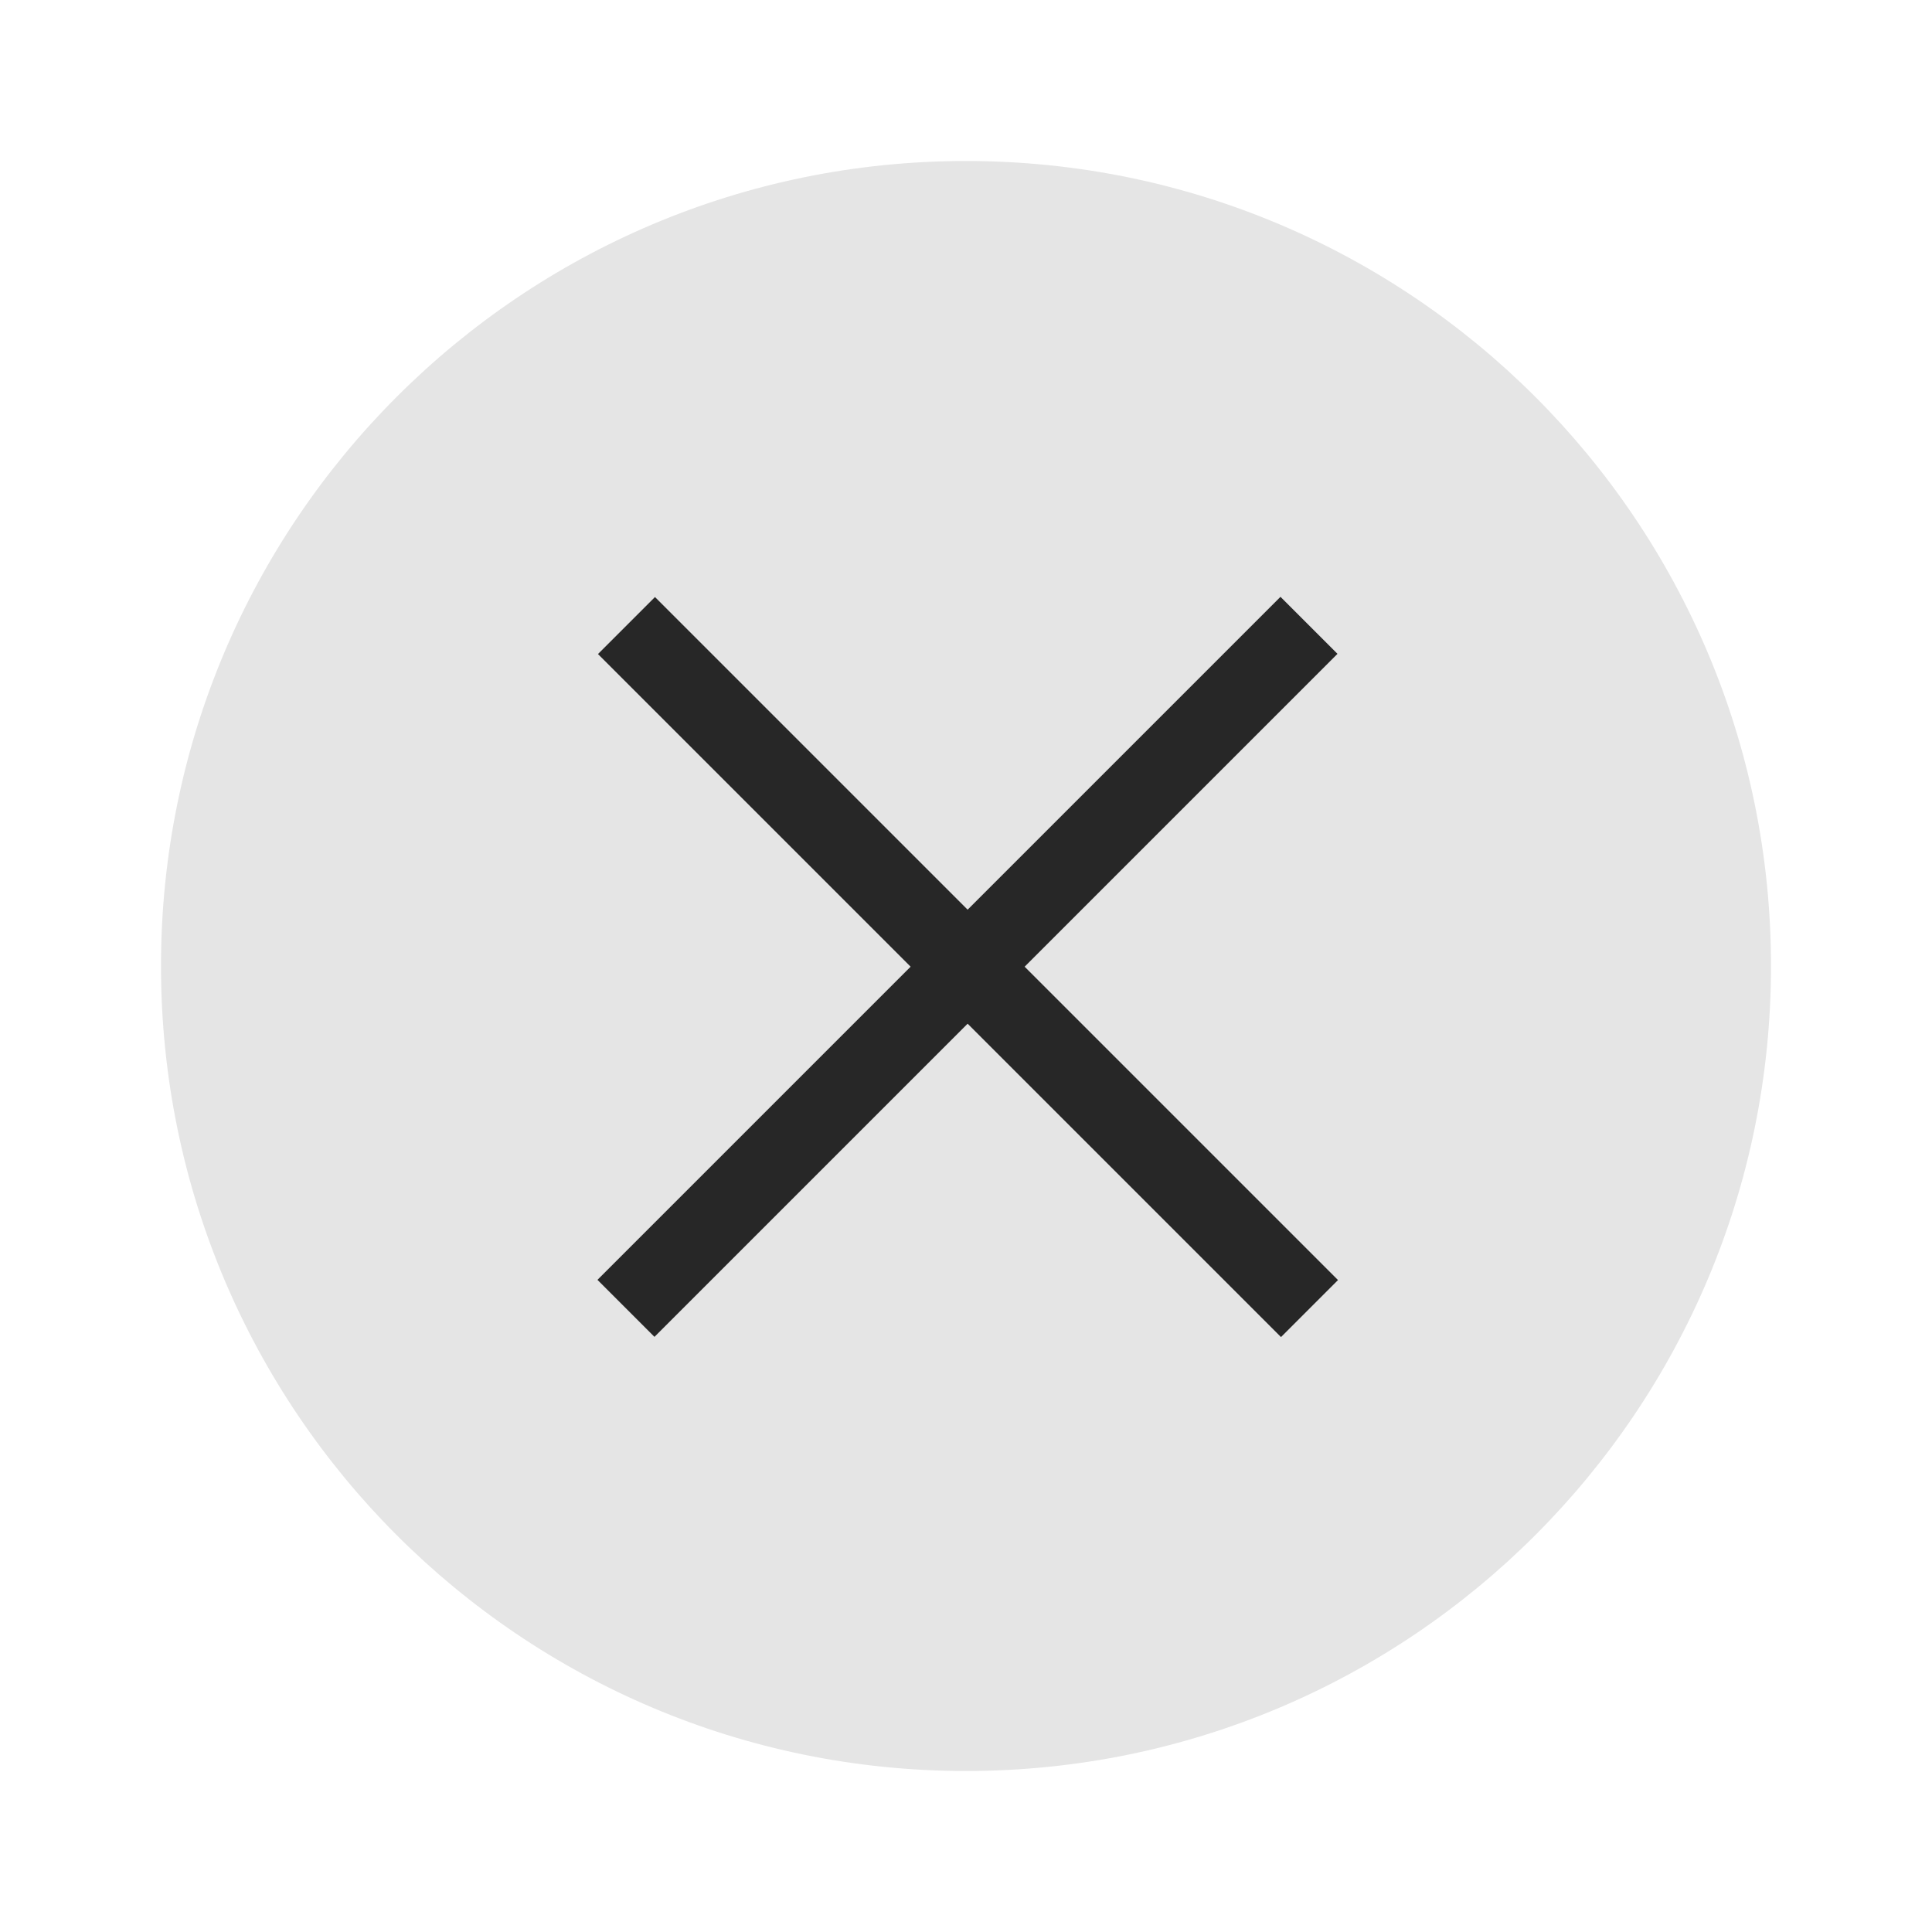
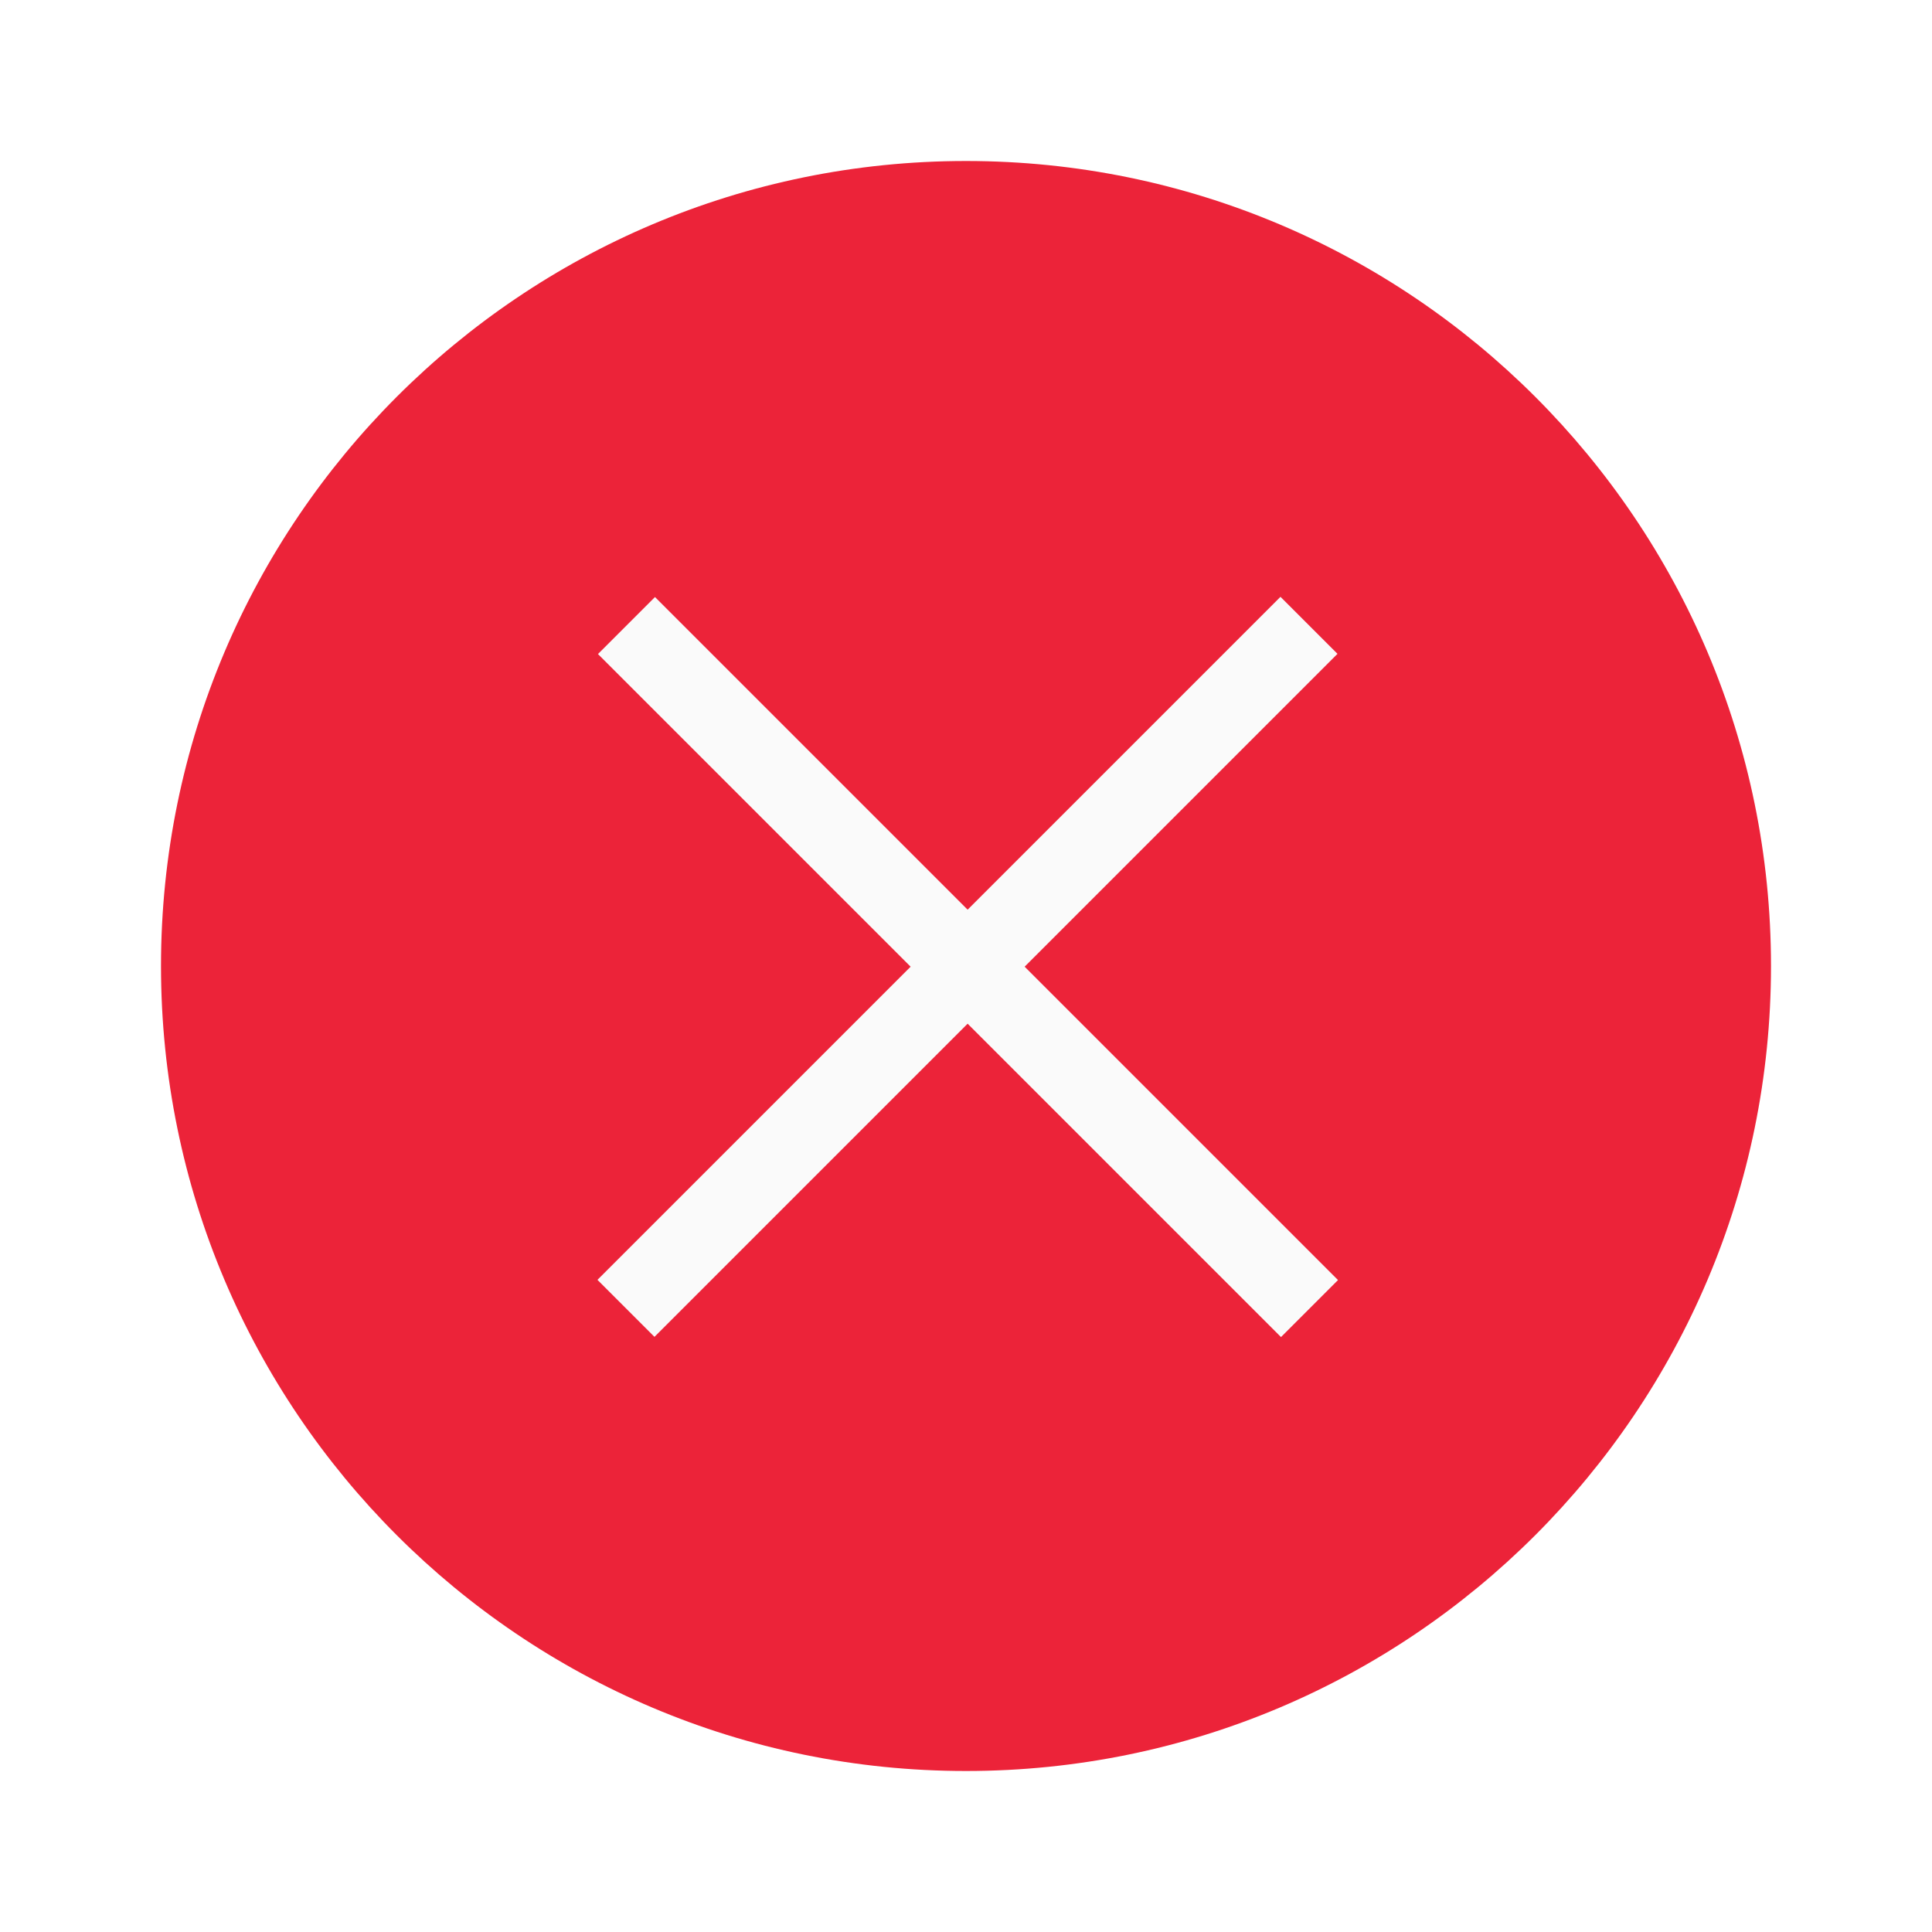
<svg xmlns="http://www.w3.org/2000/svg" version="1.1" viewBox="0 0 24 24">
-   <circle cx="12" cy="12" r="10" fill="#e5e5e5" stroke-width="2.499" />
-   <g transform="matrix(3.7793 0 0 3.7793 .00075579 .00075579)" fill="#272727" stroke-width=".29">
+   <circle cx="12" cy="12" r="10" fill="#ec2339" stroke-width="2.499" />
+   <g transform="matrix(3.7793 0 0 3.7793 .00075579 .00075579)" fill="#fafafa" stroke-width=".29">
    <path transform="rotate(-45,-348.12,148.31)" d="m1.323 293.96h3.175v0.265h-3.175z" />
    <path transform="rotate(225 -145.4 -58.523)" d="m-295.68 2.778h3.175v0.265h-3.175z" />
  </g>
</svg>
